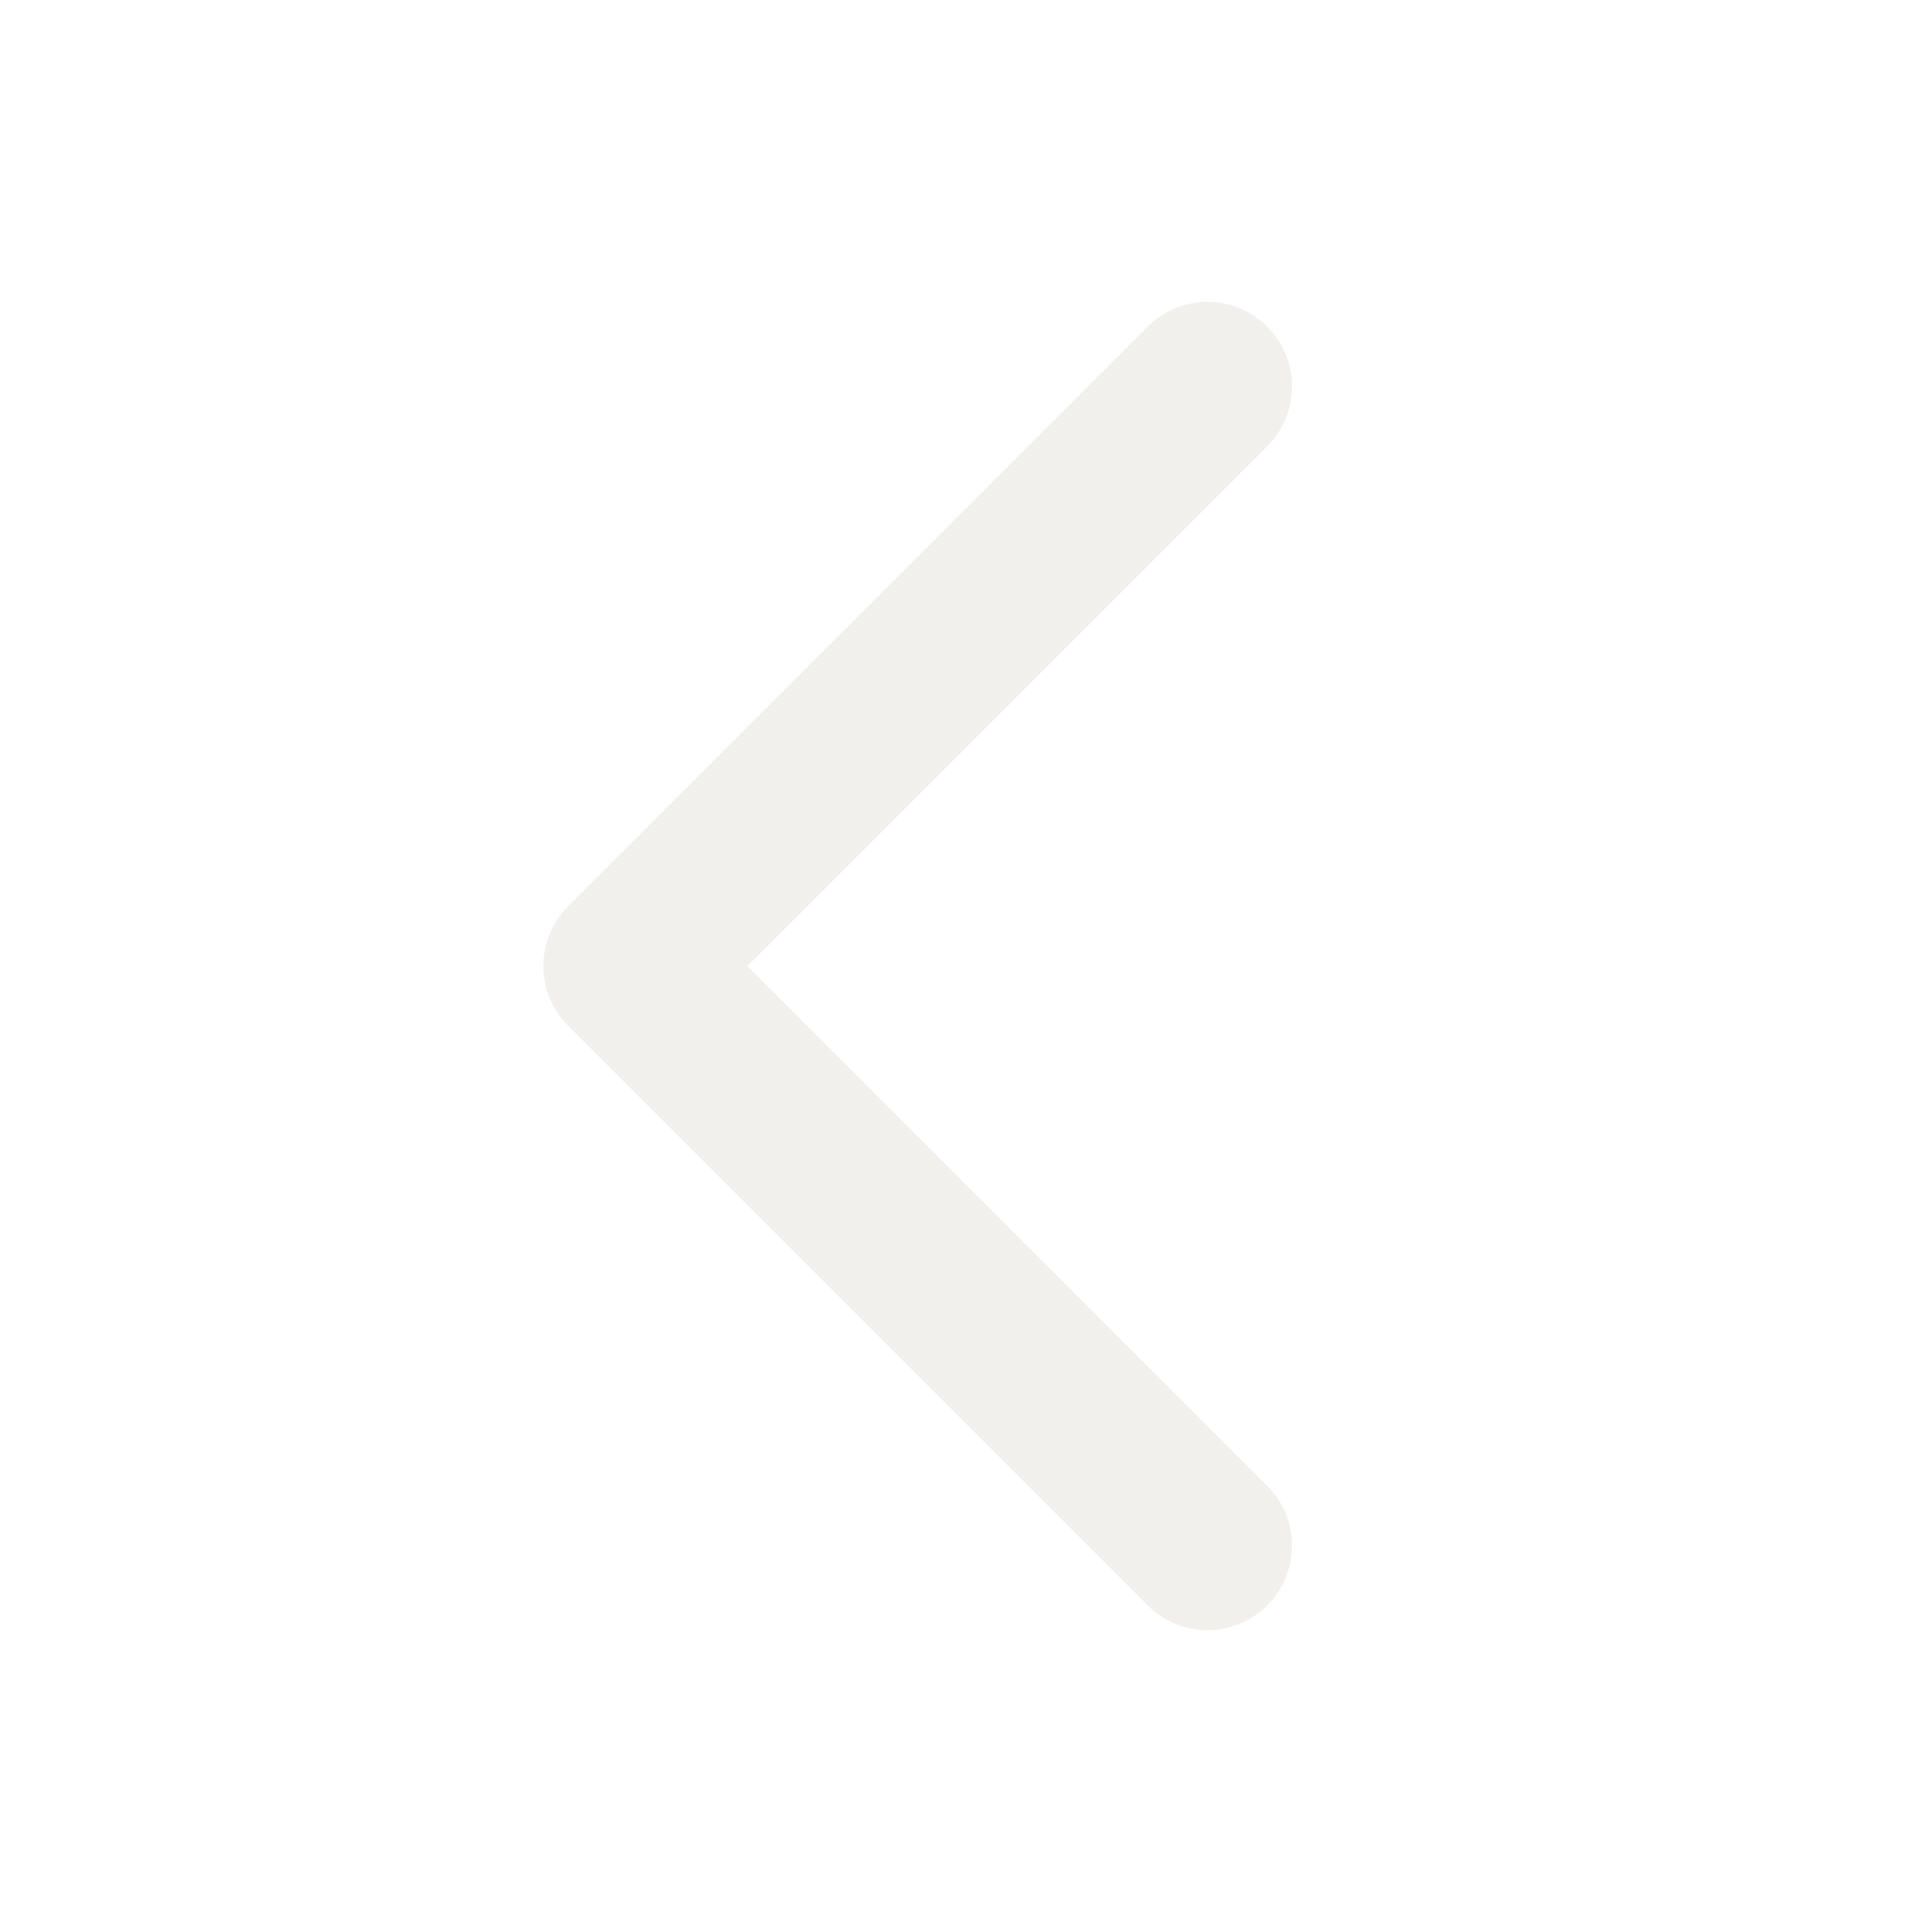
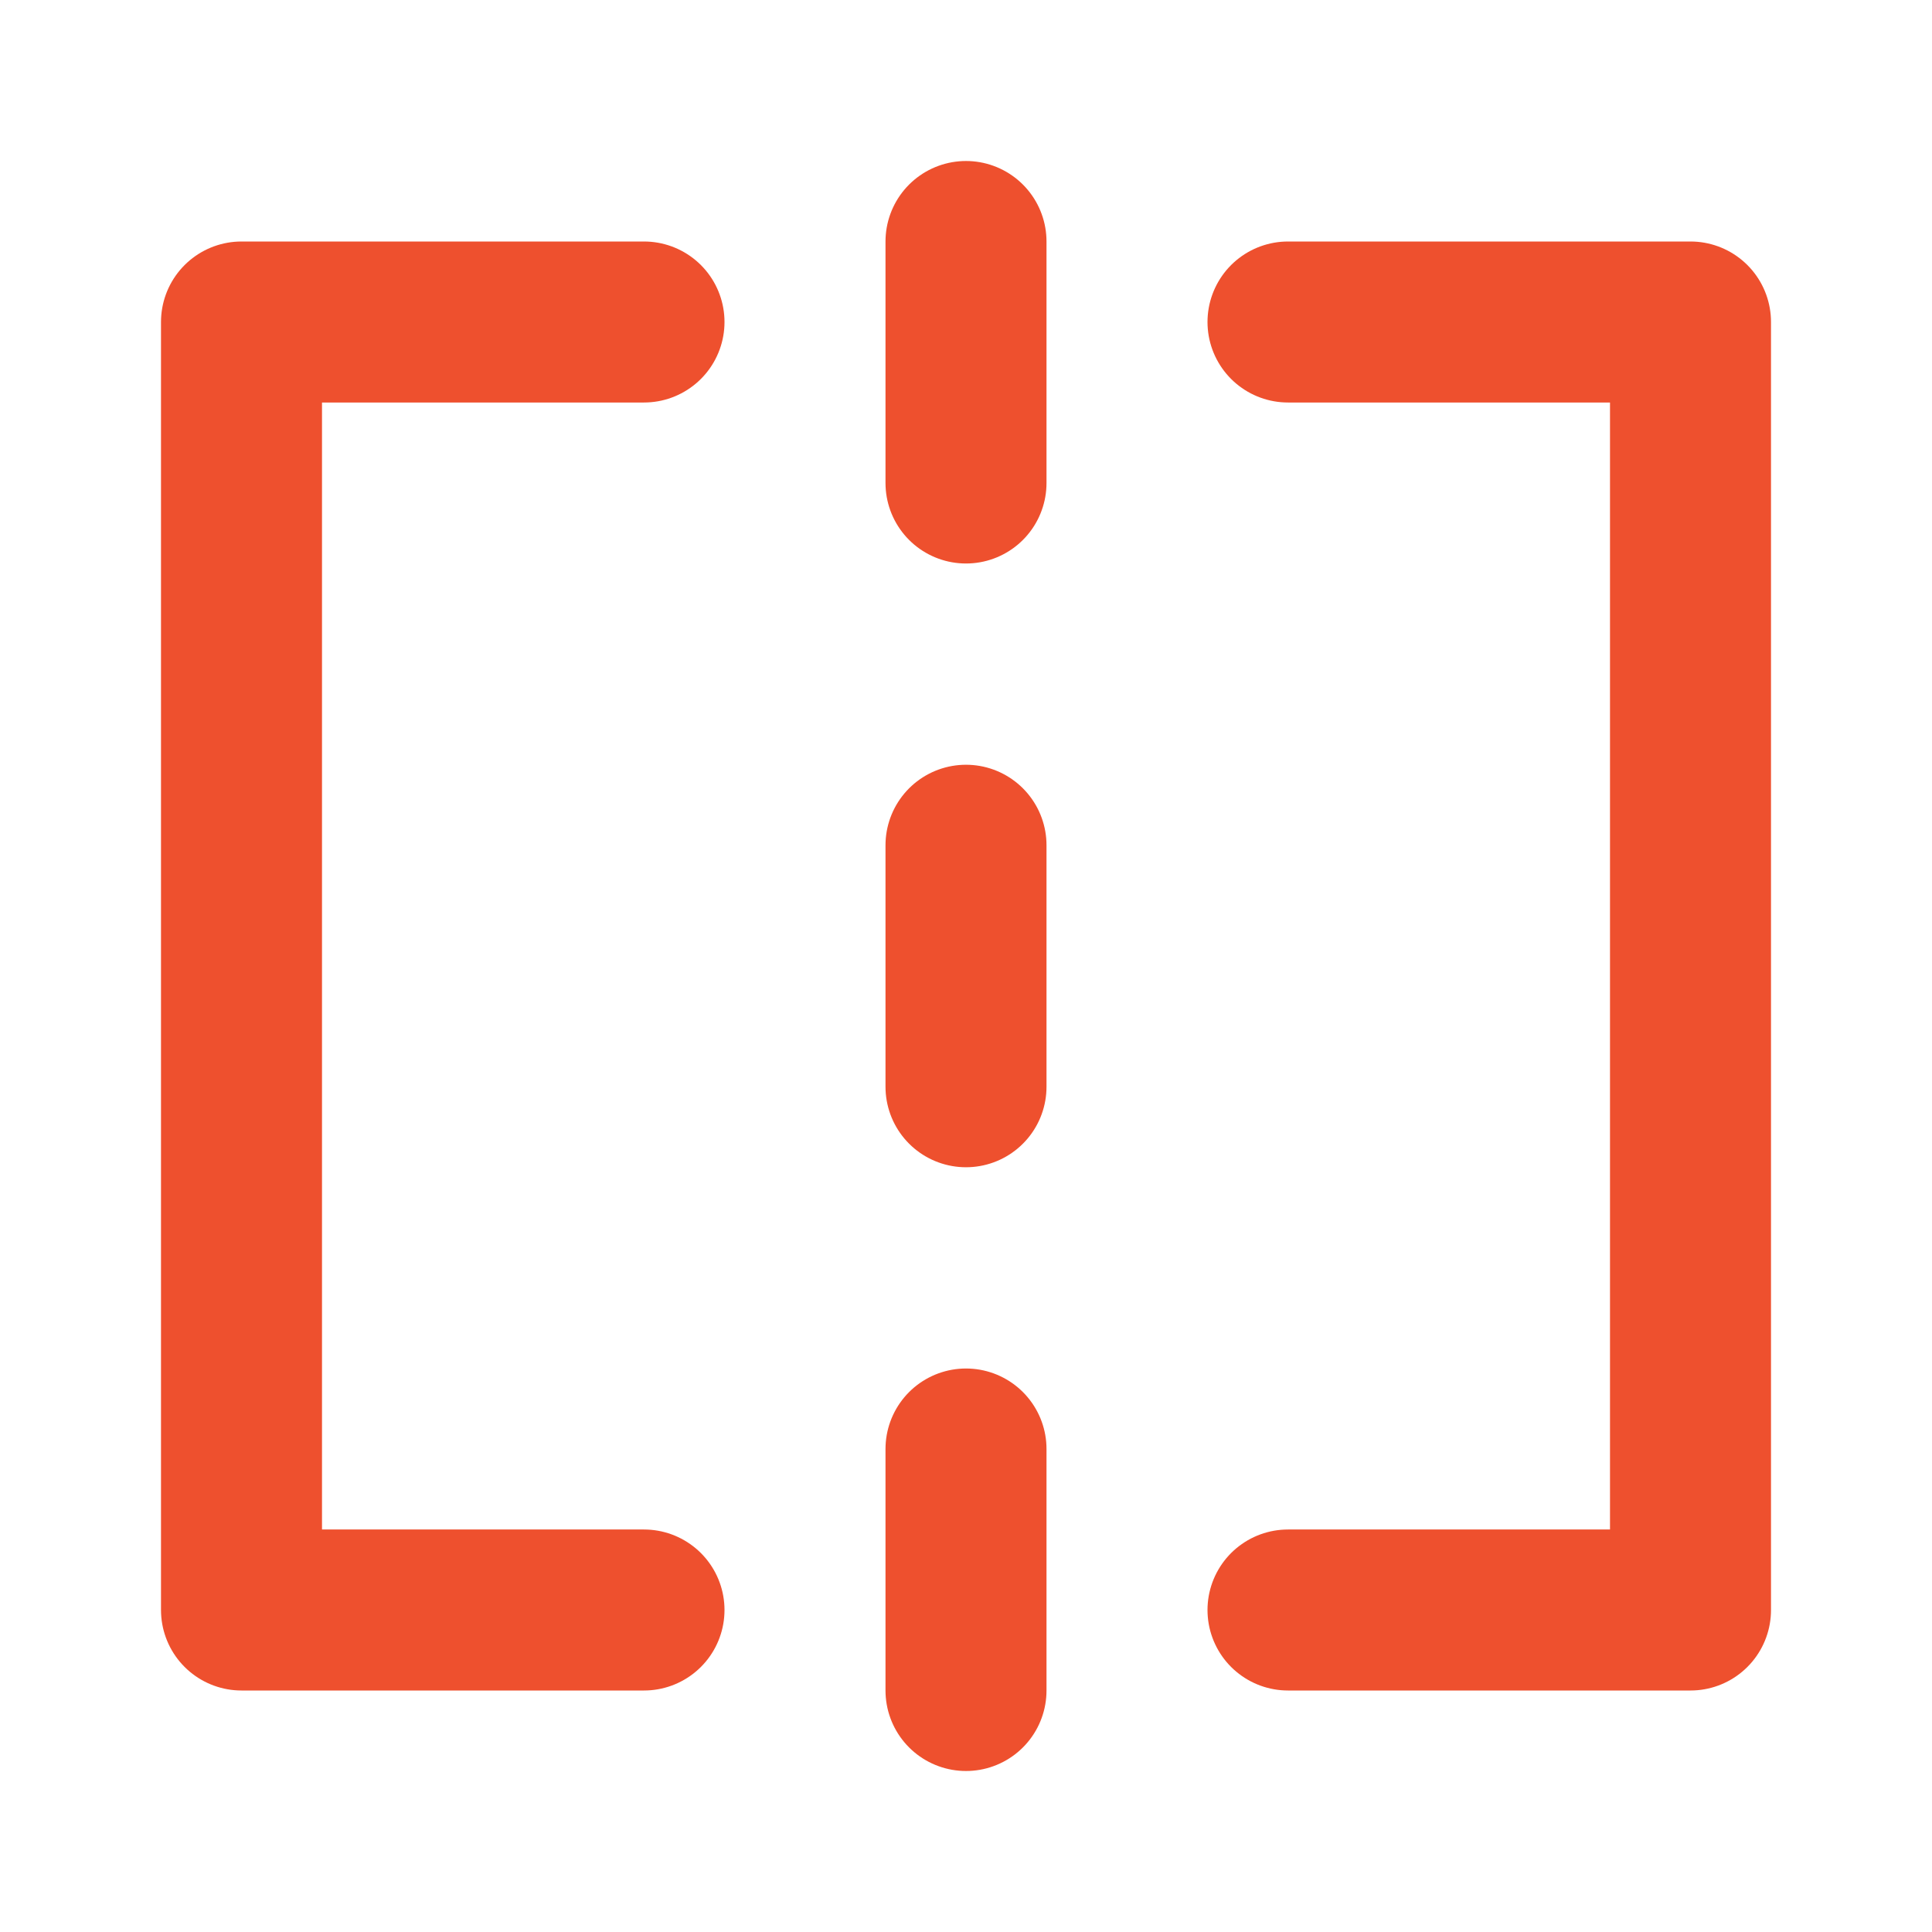
- <svg xmlns="http://www.w3.org/2000/svg" version="1.1" x="0px" y="0px" width="36px" height="36px" viewBox="0 0 80 80" xml:space="preserve">
-   <path fill="none" stroke="#F2F0EC" stroke-width="7" stroke-linecap="round" stroke-linejoin="round" d="M50 16 L26 40 L50 64" />
+ <svg xmlns="http://www.w3.org/2000/svg" version="1.1" x="0px" y="0px" width="36px" height="36px" viewBox="0 0 24 24" xml:space="preserve">
+   <g fill="none" stroke="#EE502E" stroke-width="2" stroke-linecap="round" stroke-linejoin="round">
+     <path d="M8 4 H3 v16 h5" />
+     <path d="M16 4 h5 v16 h-5" />
+     <path d="M12 3 v3 M12 10.5 v3 M12 18 v3" />
+   </g>
</svg>
